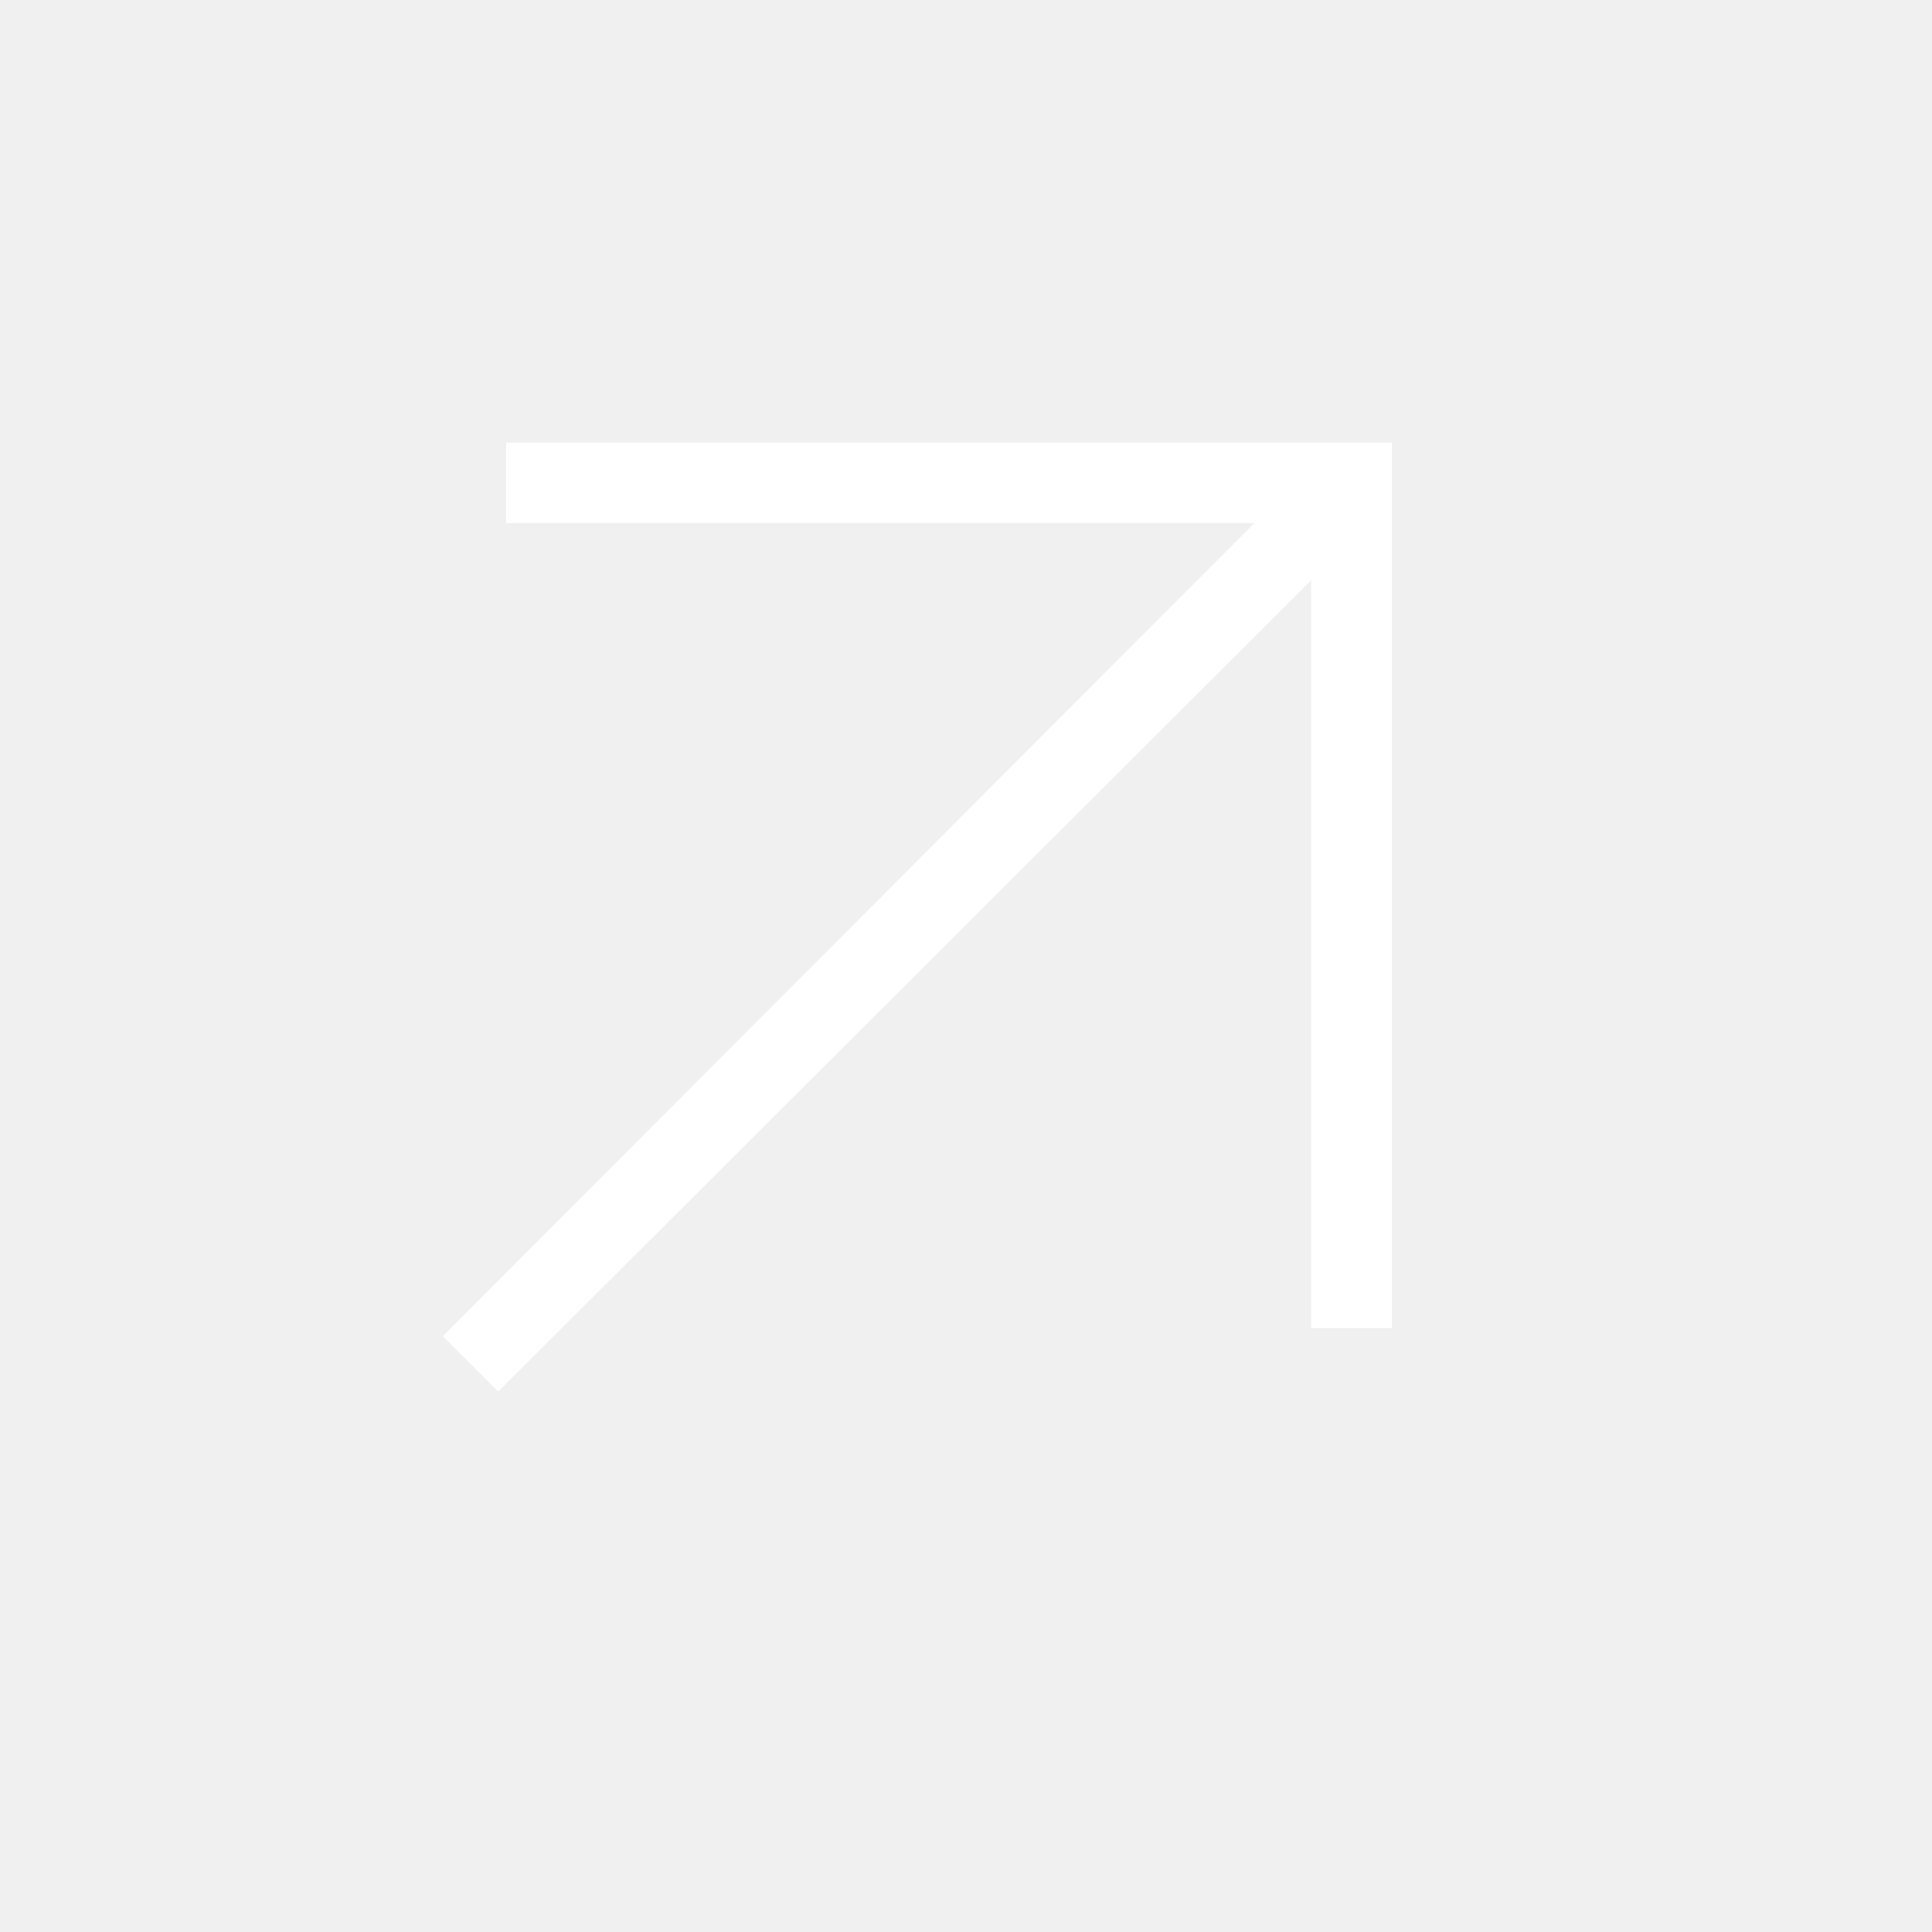
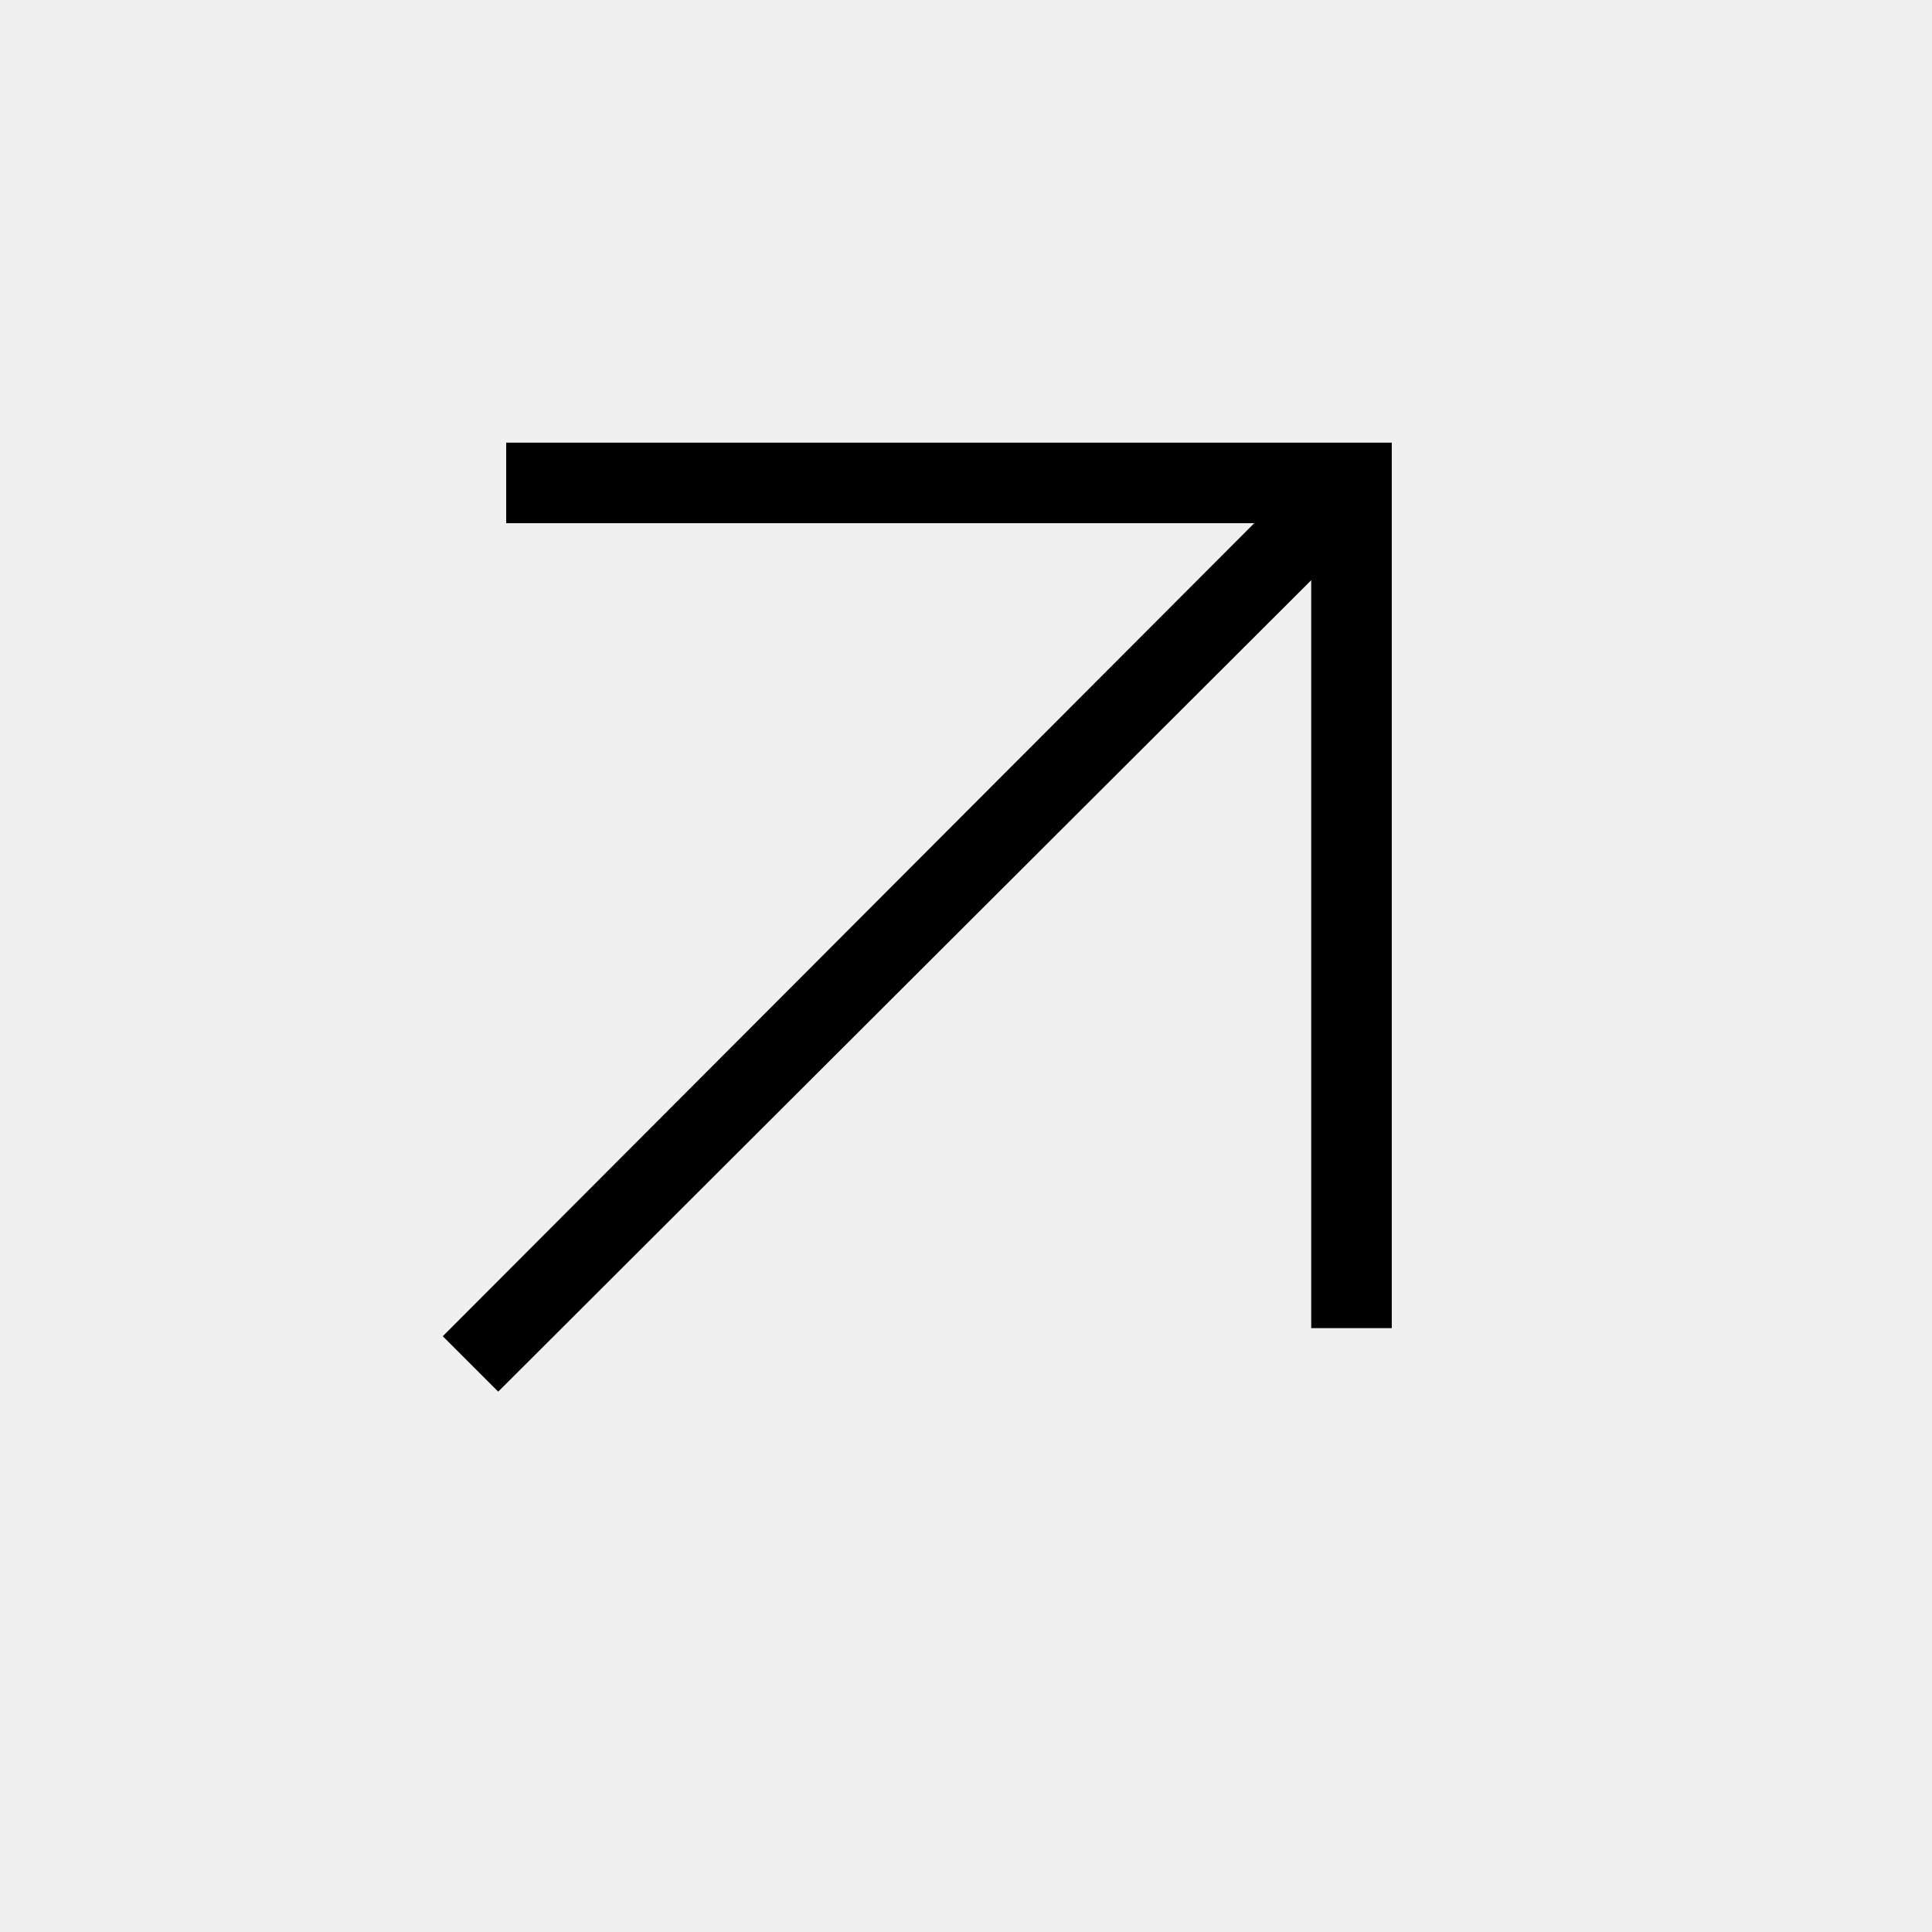
<svg xmlns="http://www.w3.org/2000/svg" width="16" height="16" viewBox="0 0 16 16" fill="none">
  <mask id="mask0_2024_530" style="mask-type:alpha" maskUnits="userSpaceOnUse" x="0" y="0" width="16" height="16">
    <rect width="16" height="16" fill="#D9D9D9" />
  </mask>
  <g mask="url(#mask0_2024_530)">
-     <path d="M4.126 11.525L3.667 11.066L10.387 4.333H4.192V3.666H11.526V10.999H10.859V4.805L4.126 11.525Z" fill="white" />
+     <path d="M4.126 11.525L3.667 11.066L10.387 4.333H4.192V3.666H11.526V10.999H10.859V4.805L4.126 11.525Z" fill="currentColor" />
  </g>
</svg>
